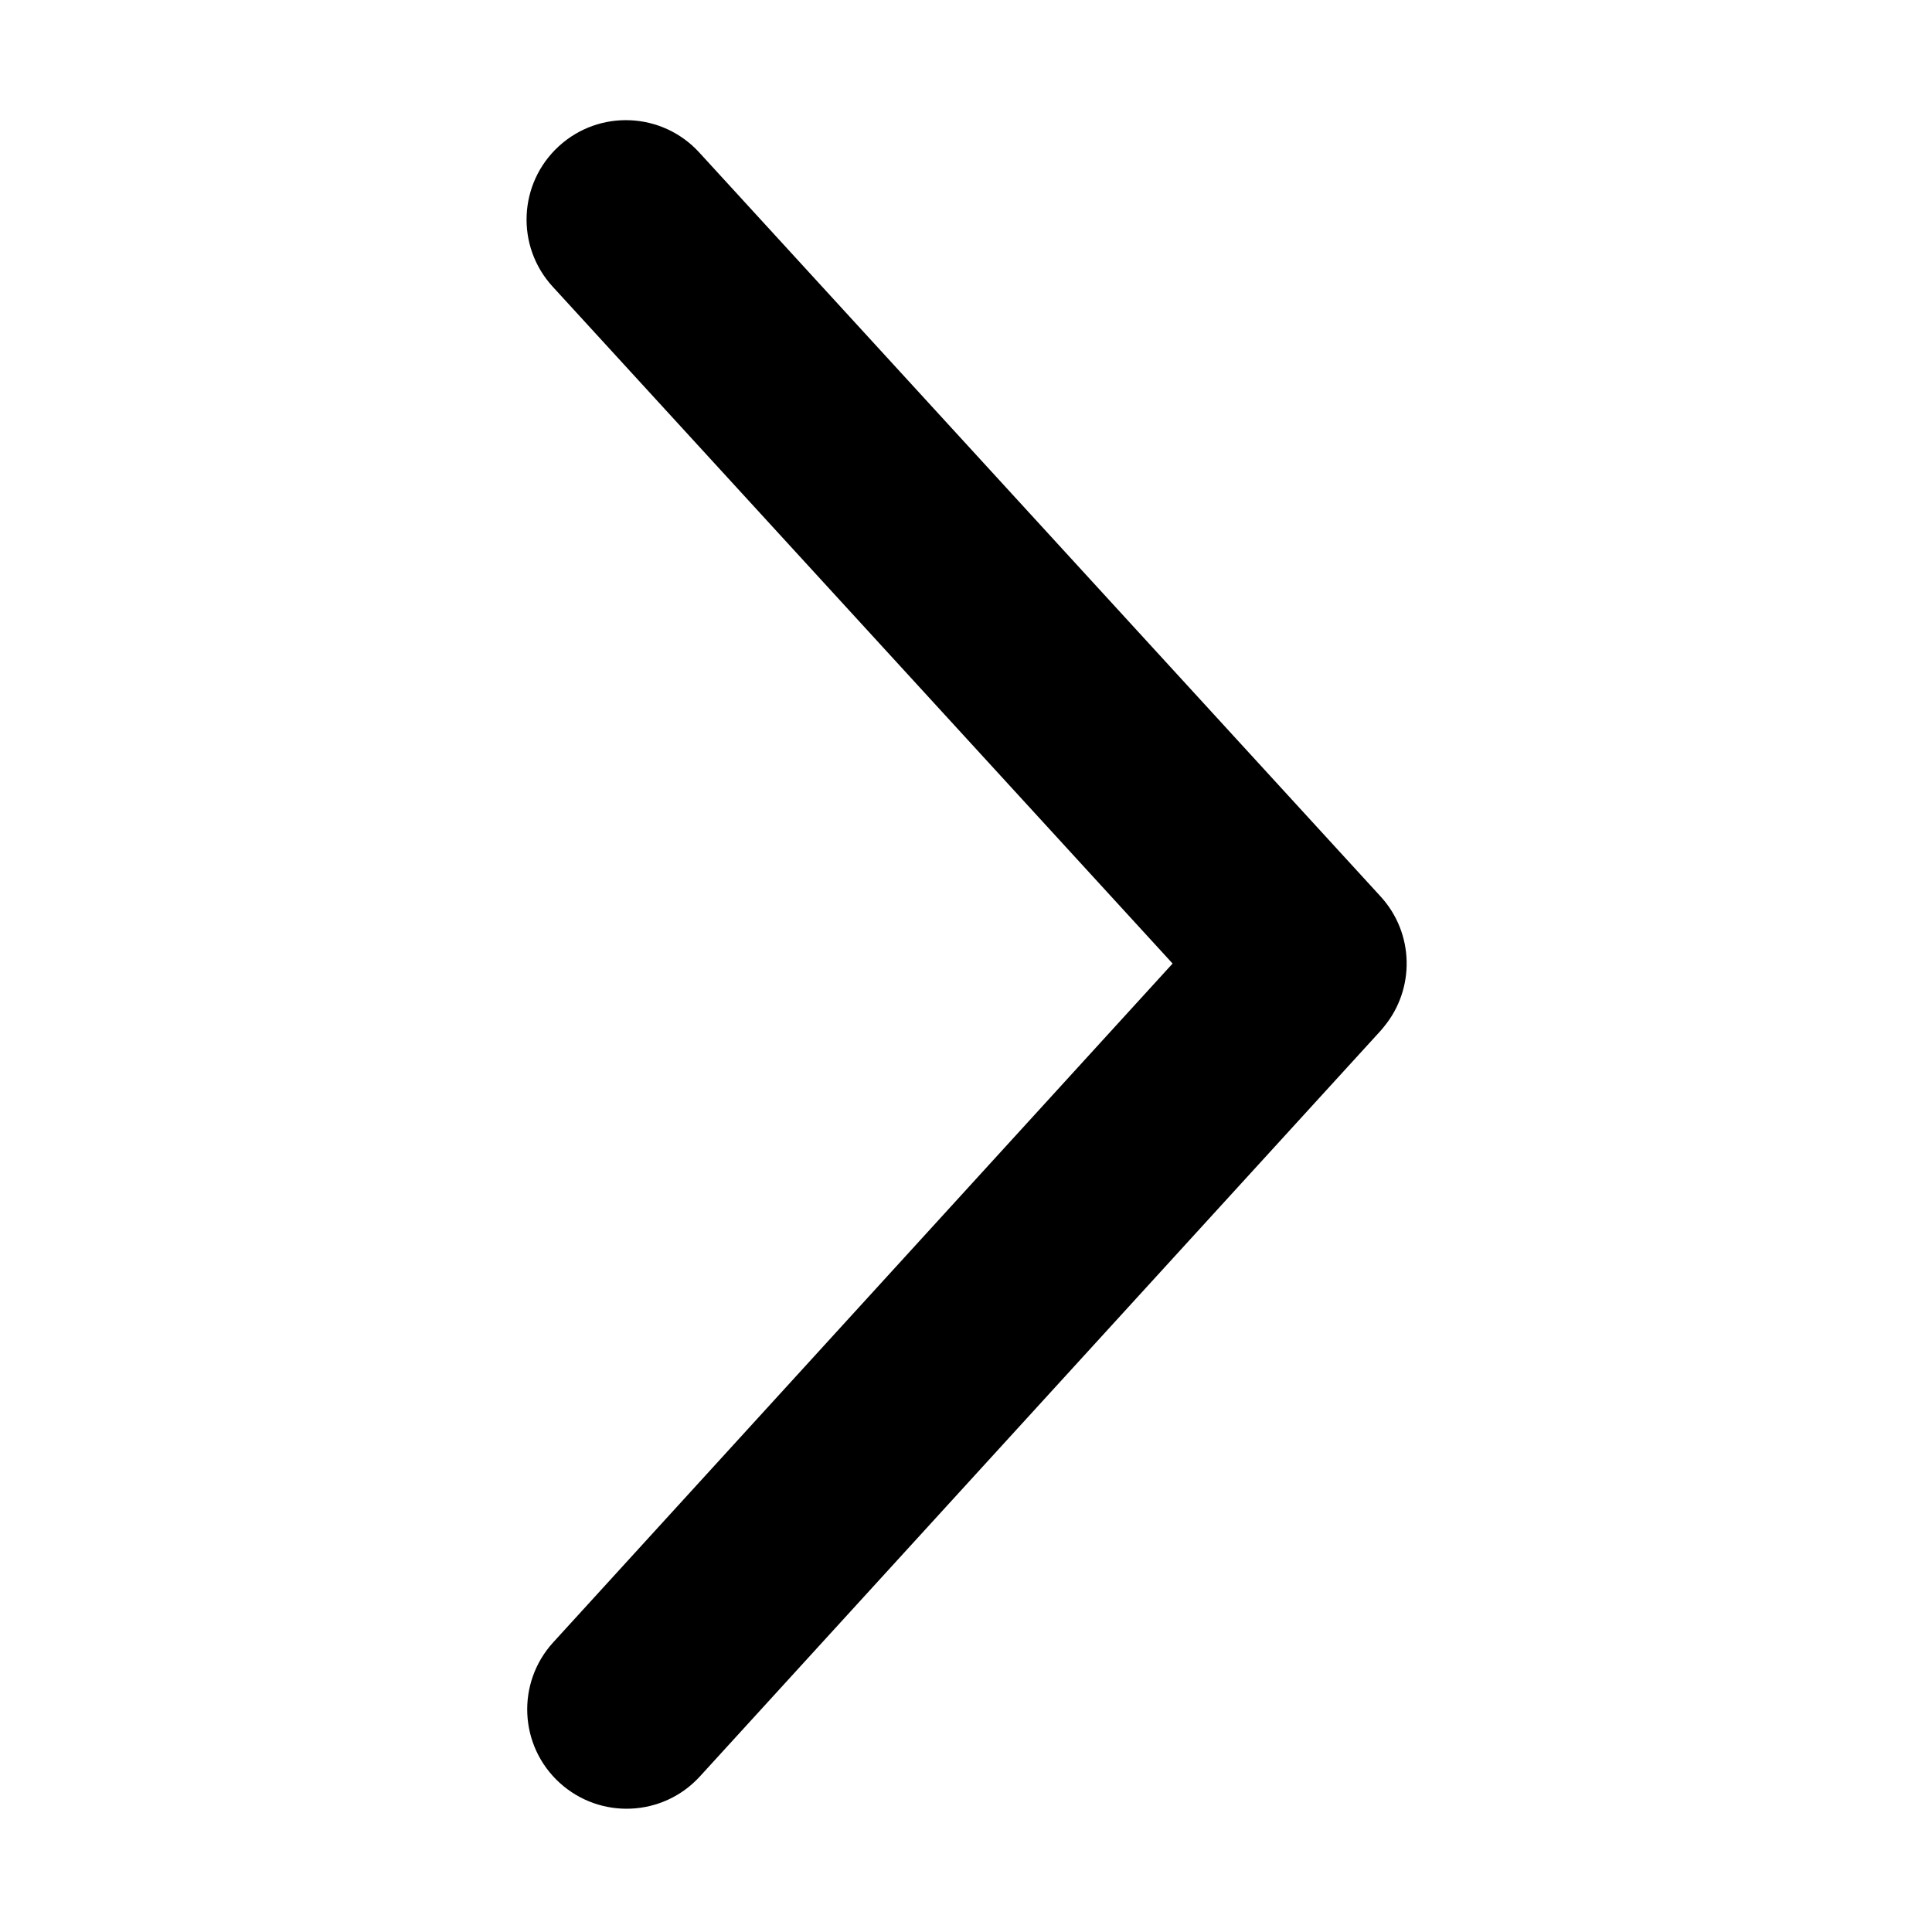
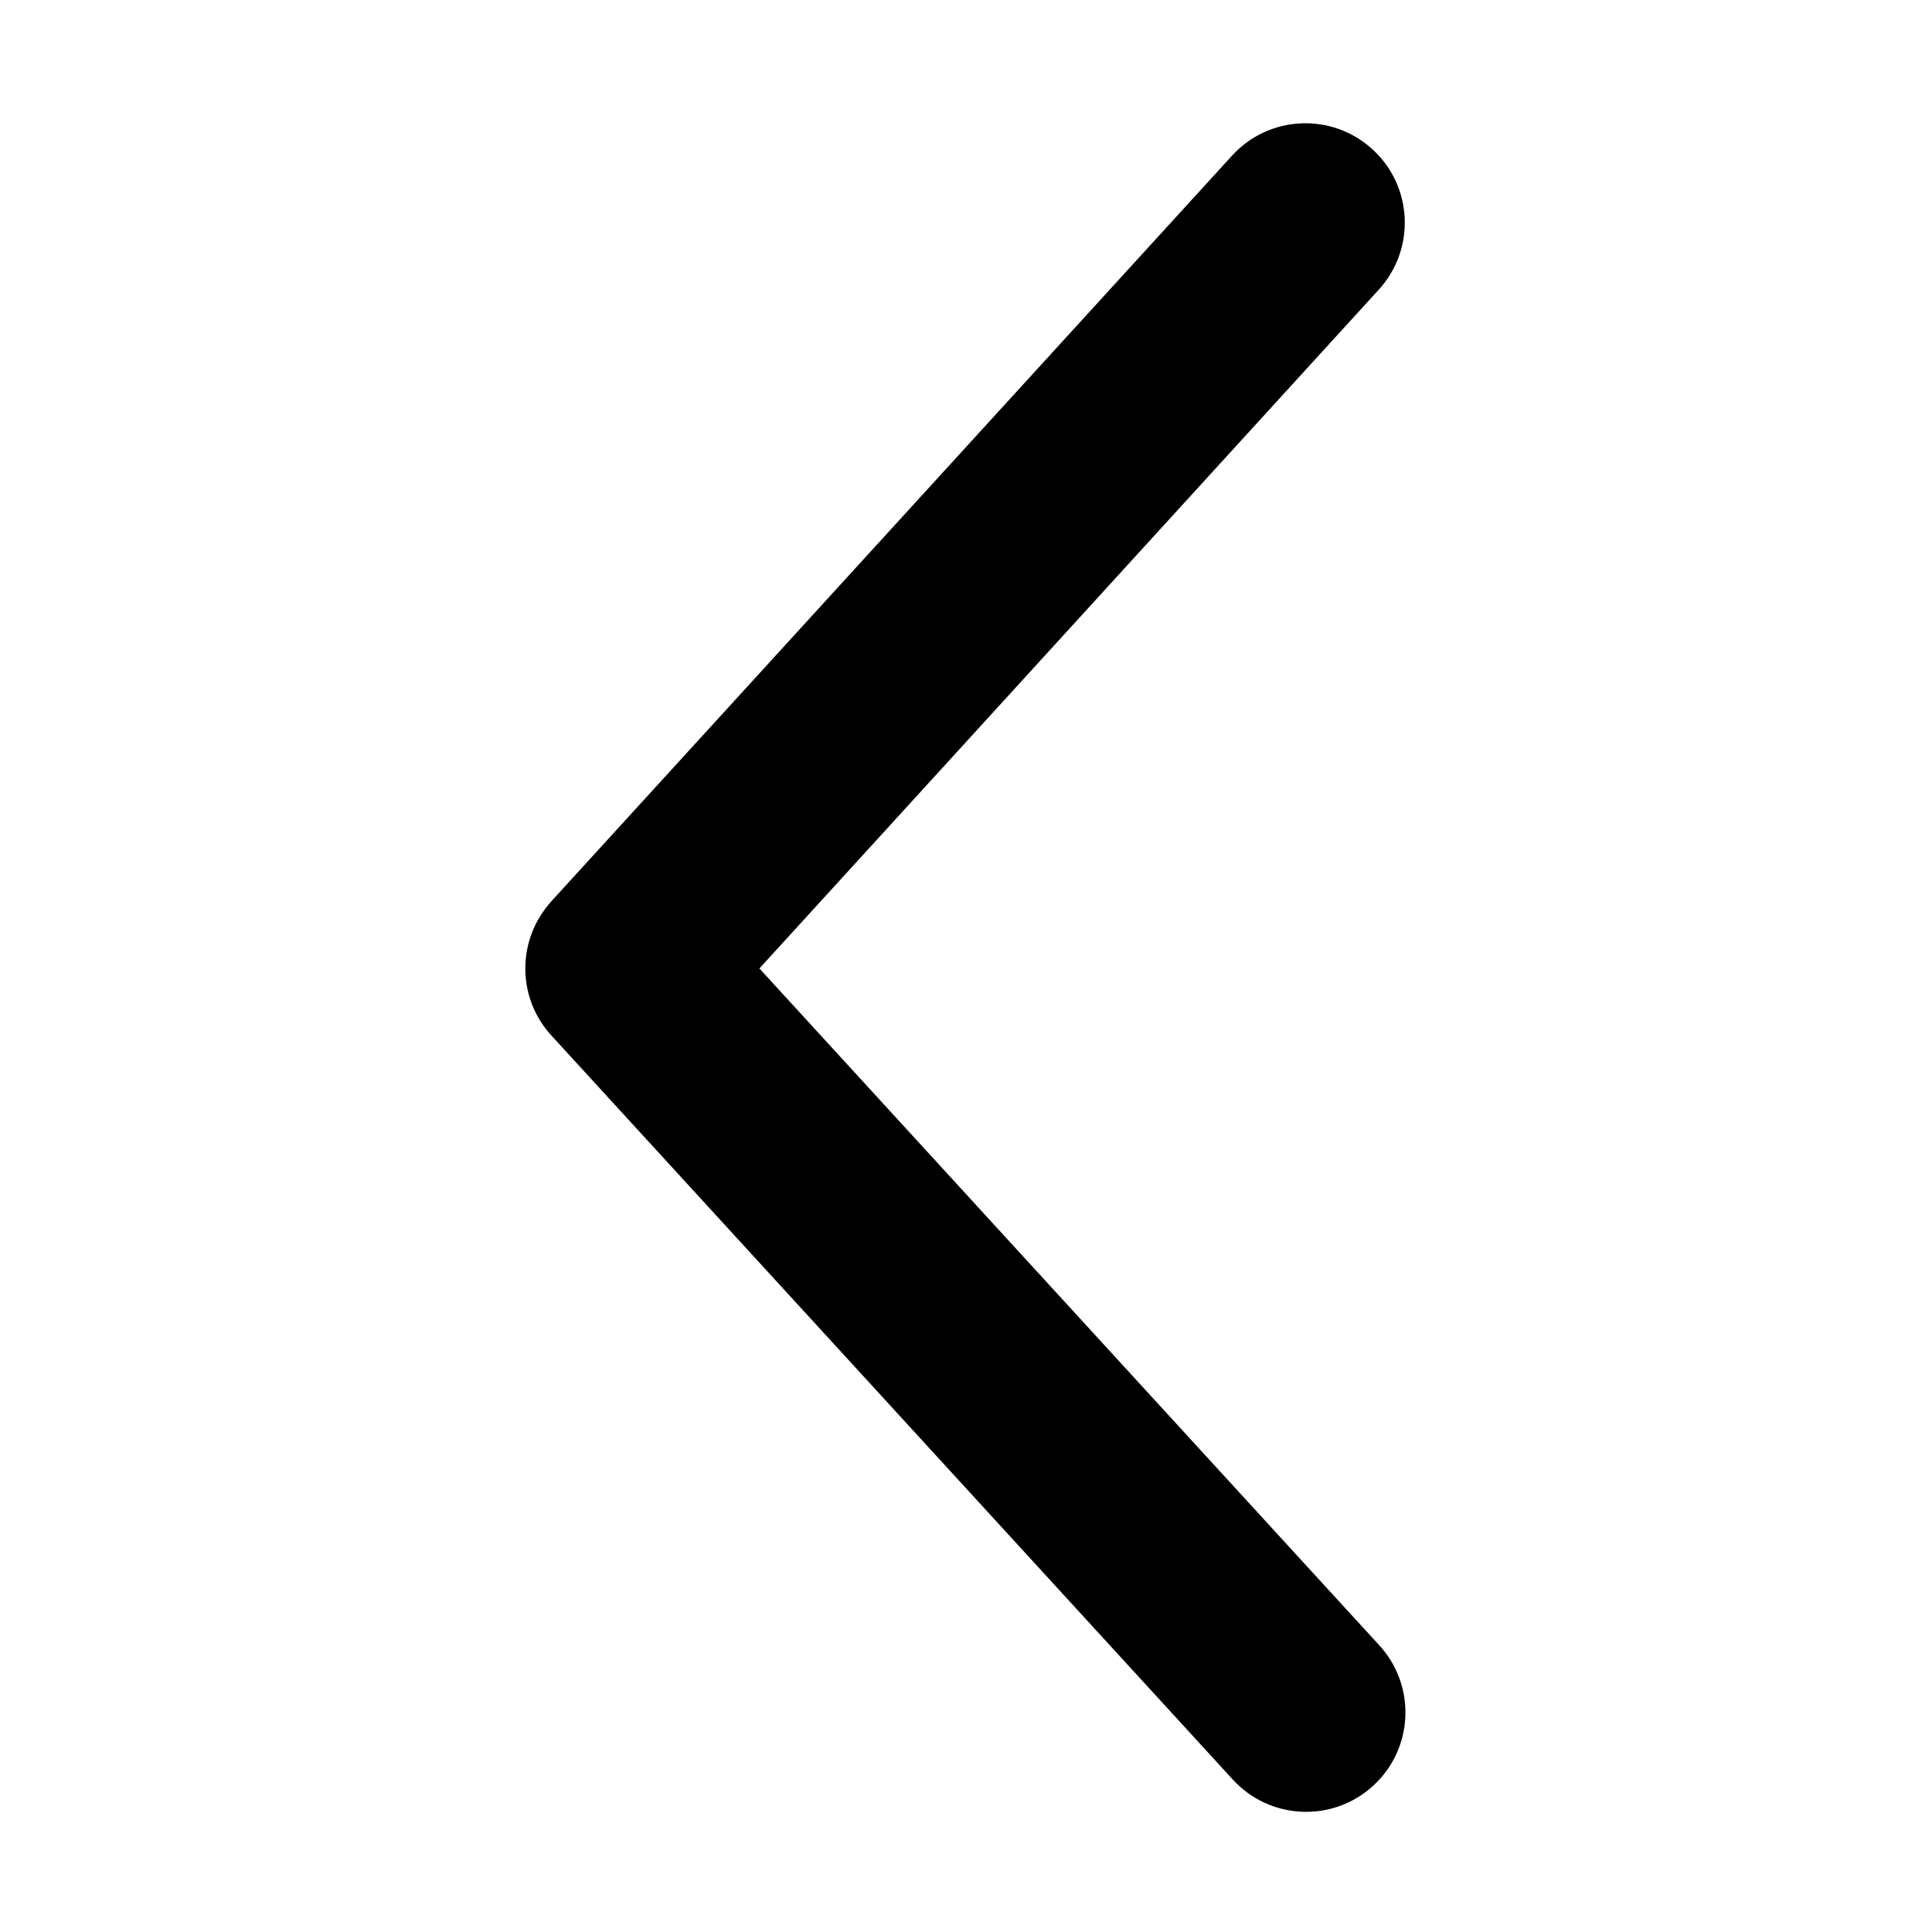
- <svg xmlns="http://www.w3.org/2000/svg" t="1589007621080" class="icon" viewBox="0 0 1024 1024" version="1.1" p-id="881" width="200" height="200">
+ <svg xmlns="http://www.w3.org/2000/svg" t="1589072541122" class="icon" viewBox="0 0 1024 1024" version="1.1" p-id="633" width="200" height="200">
  <defs>
    <style type="text/css" />
  </defs>
-   <path d="M731.7 475.1L370.6 80.8c-19.7-21.5-53-22.9-74.4-3.3-21.5 19.7-22.9 53-3.3 74.4l328.6 358.8-328.3 359.8c-19.6 21.5-18.1 54.8 3.4 74.4 21.5 19.6 54.8 18.1 74.4-3.4l360.5-394.9c0.7-0.8 1.5-1.7 2.1-2.5 16.4-19.9 16.1-49.4-1.9-69z" p-id="882" />
+   <path d="M292.3 548.9L653.4 943.2c19.7 21.5 53 22.9 74.4 3.3 21.5-19.7 22.9-53 3.3-74.4l-328.6-358.8 328.3-359.8c19.6-21.5 18.1-54.8-3.4-74.4-21.5-19.6-54.8-18.1-74.4 3.4l-360.5 394.9c-0.7 0.8-1.5 1.7-2.1 2.5-16.4 19.9-16.1 49.4 1.9 69z" p-id="634" />
</svg>
